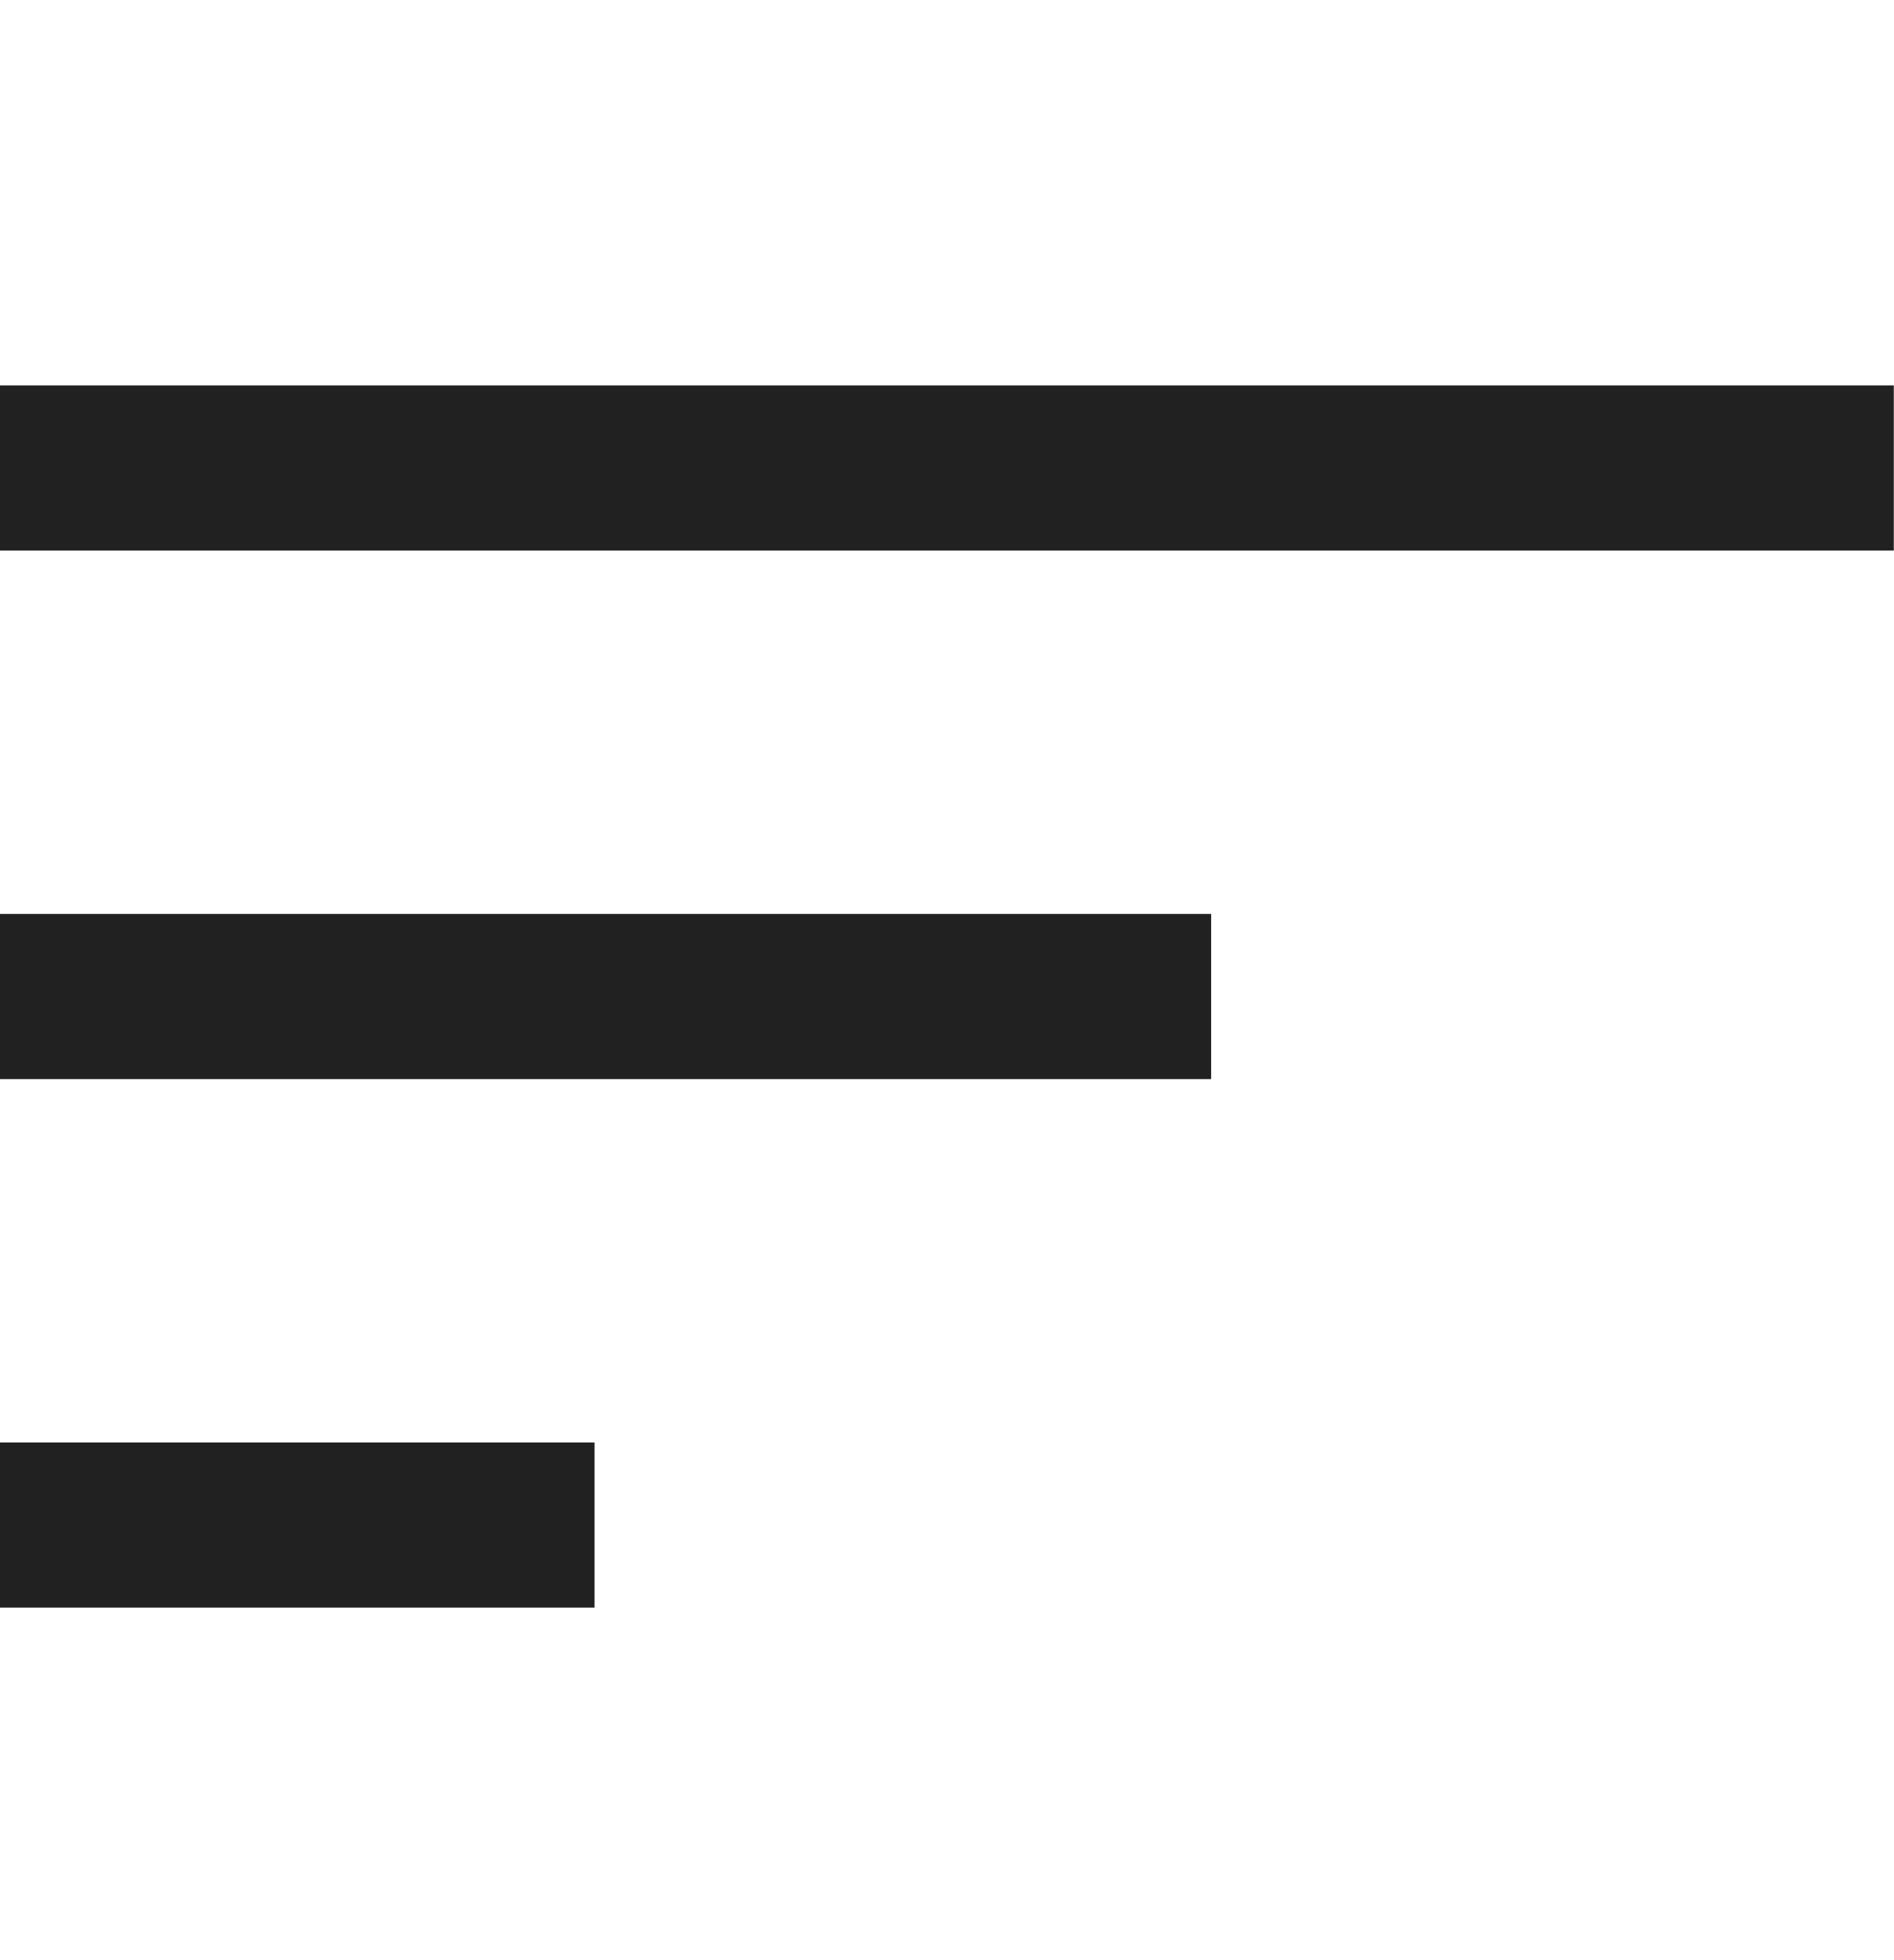
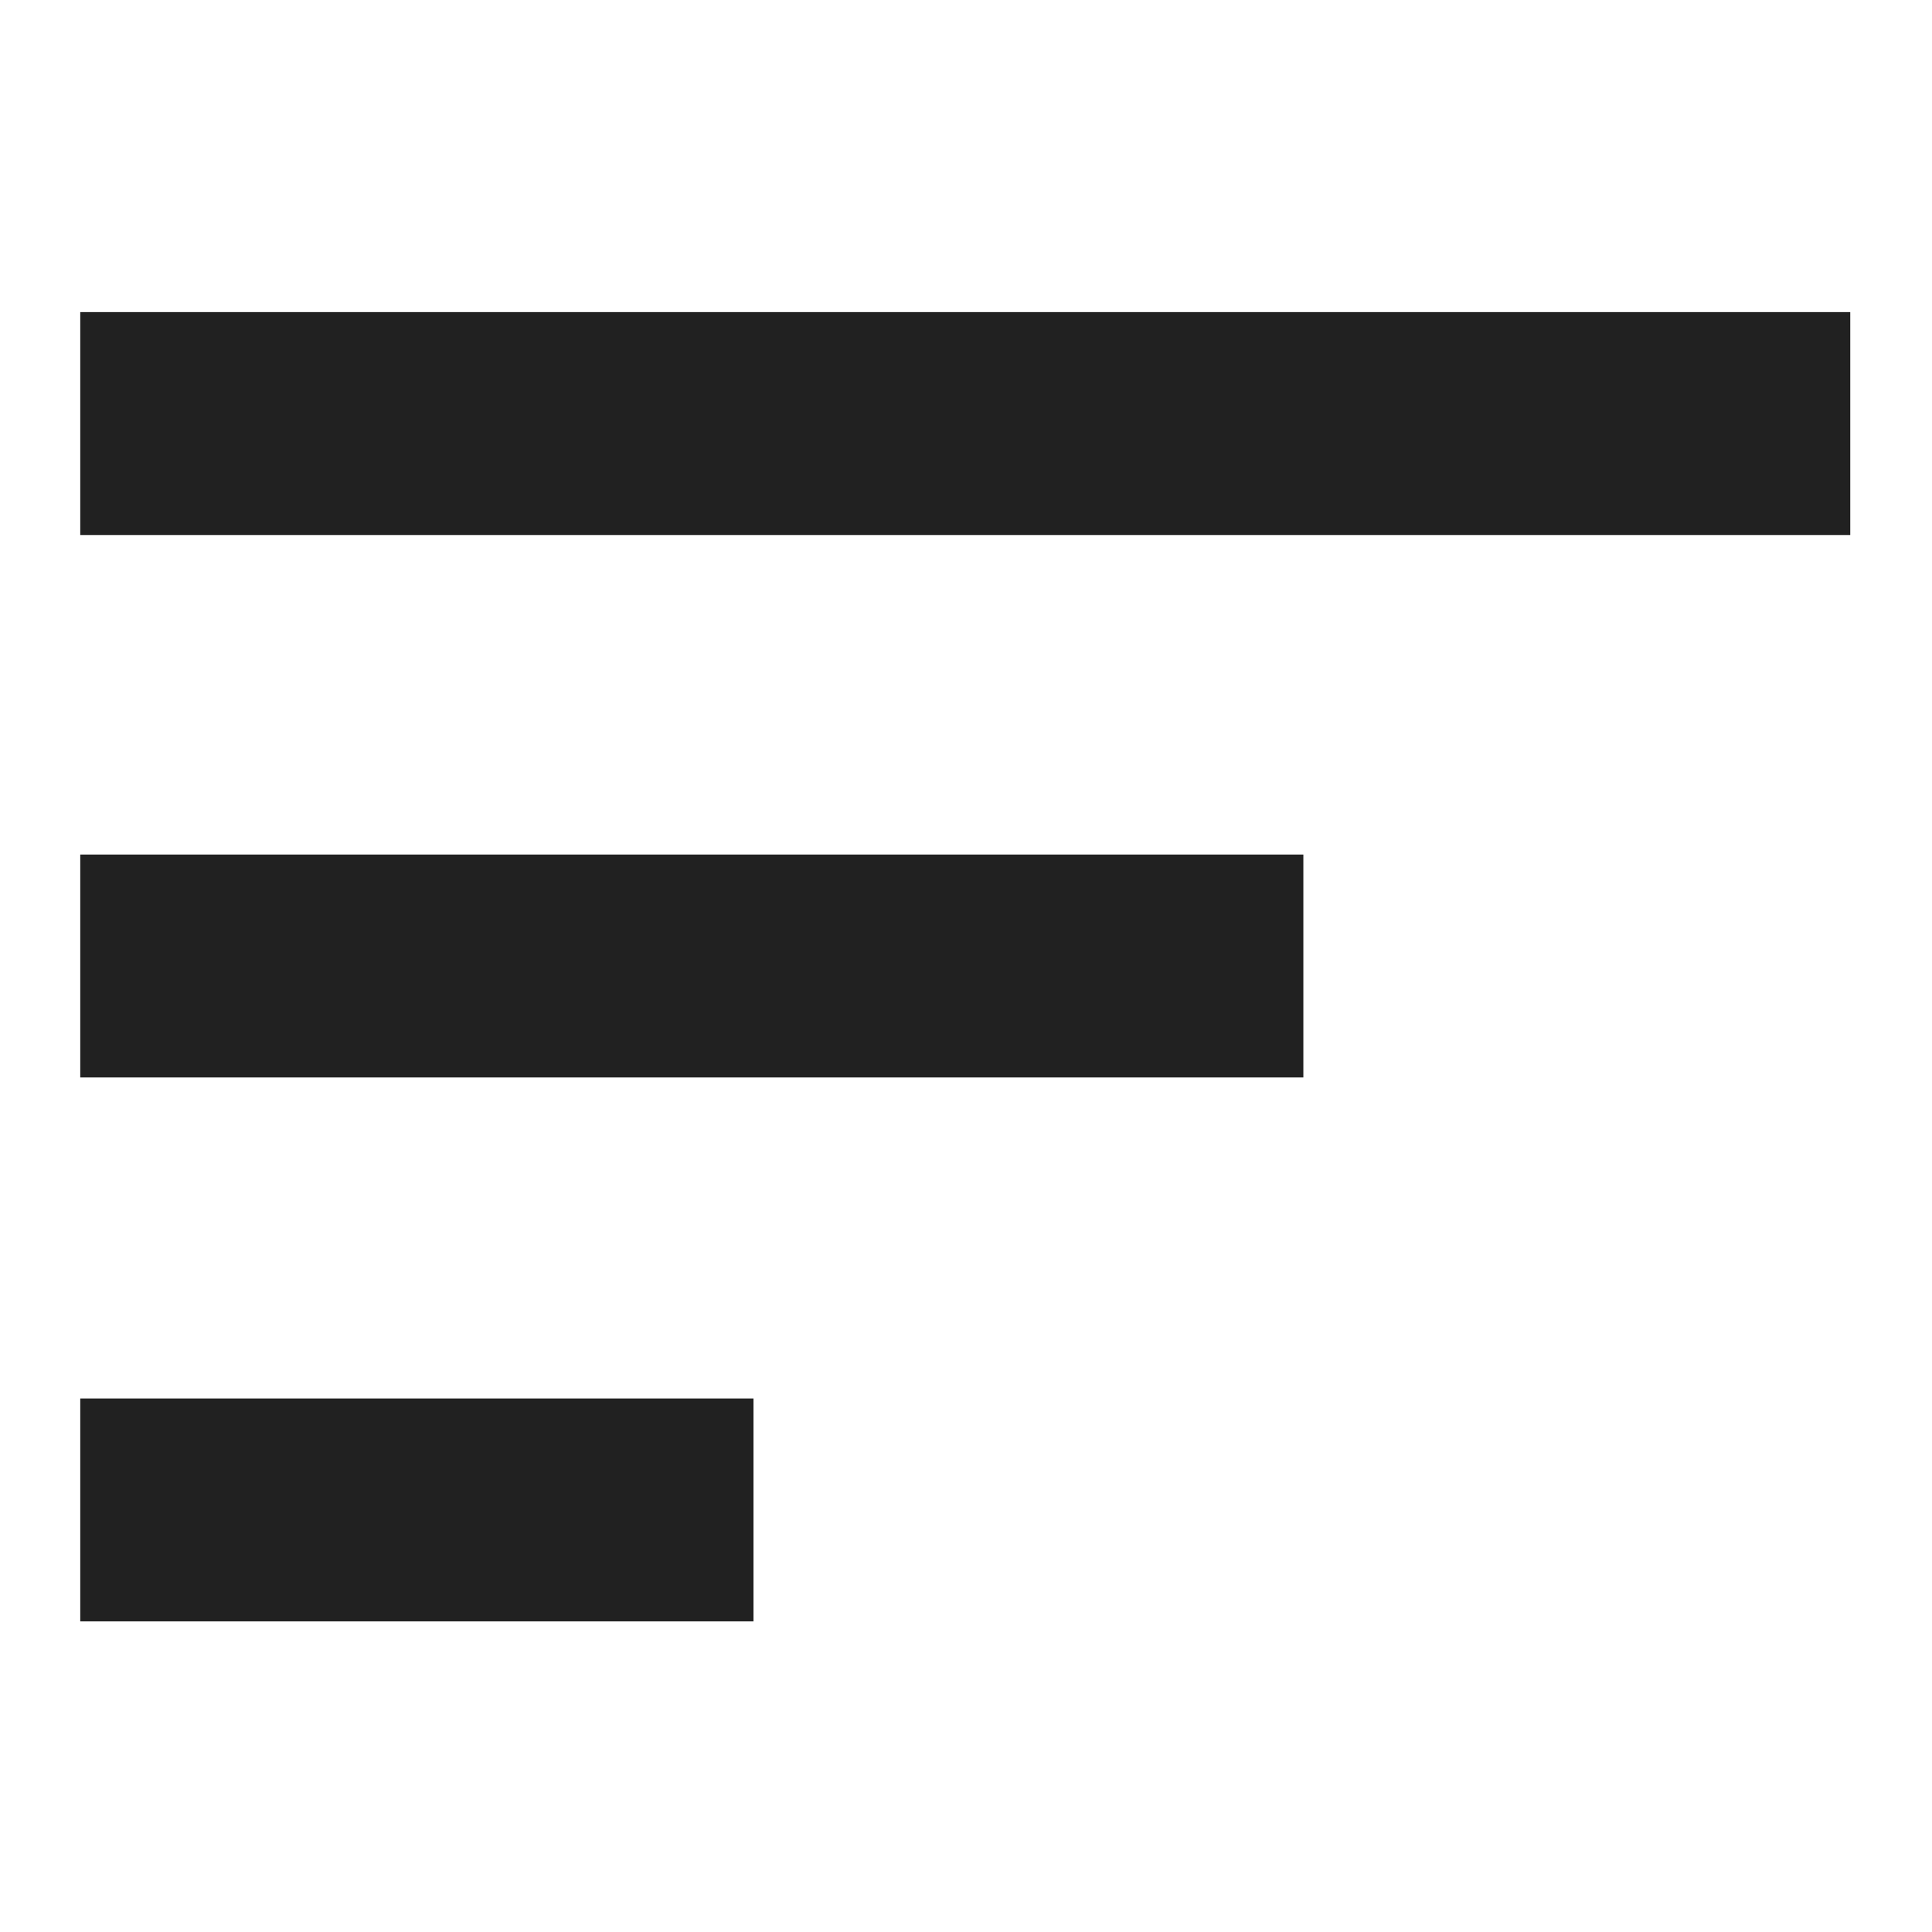
- <svg xmlns="http://www.w3.org/2000/svg" version="1.1" id="Réteg_1" x="0px" y="0px" viewBox="0 0 17.2 17.8" style="enable-background:new 0 0 17.2 17.8;" xml:space="preserve">
-   <style type="text/css">
- 	.st0{fill:#212121;}
- </style>
+ <svg xmlns="http://www.w3.org/2000/svg" id="Réteg_1" version="1.1" viewBox="0 0 13 13">
+   <defs>
+     <style>
+       .st0 {
+         fill: none;
+       }
+ 
+       .st1 {
+         fill: #212121;
+       }
+     </style>
+   </defs>
+   <polygon class="st0" points="13 13 0 13 0 0 12.98 .02 13 13" />
  <g>
-     <rect y="3.5" class="st0" width="17.2" height="1.5" />
-     <rect y="8.3" class="st0" width="11" height="1.5" />
-     <rect y="13.1" class="st0" width="5.4" height="1.5" />
+     <rect class="st1" x=".54" y="2.1" width="11.91" height="1.5" />
+     <rect class="st1" x=".54" y="5.75" width="8.23" height="1.5" />
+     <rect class="st1" x=".54" y="9.41" width="4.53" height="1.5" />
  </g>
</svg>
